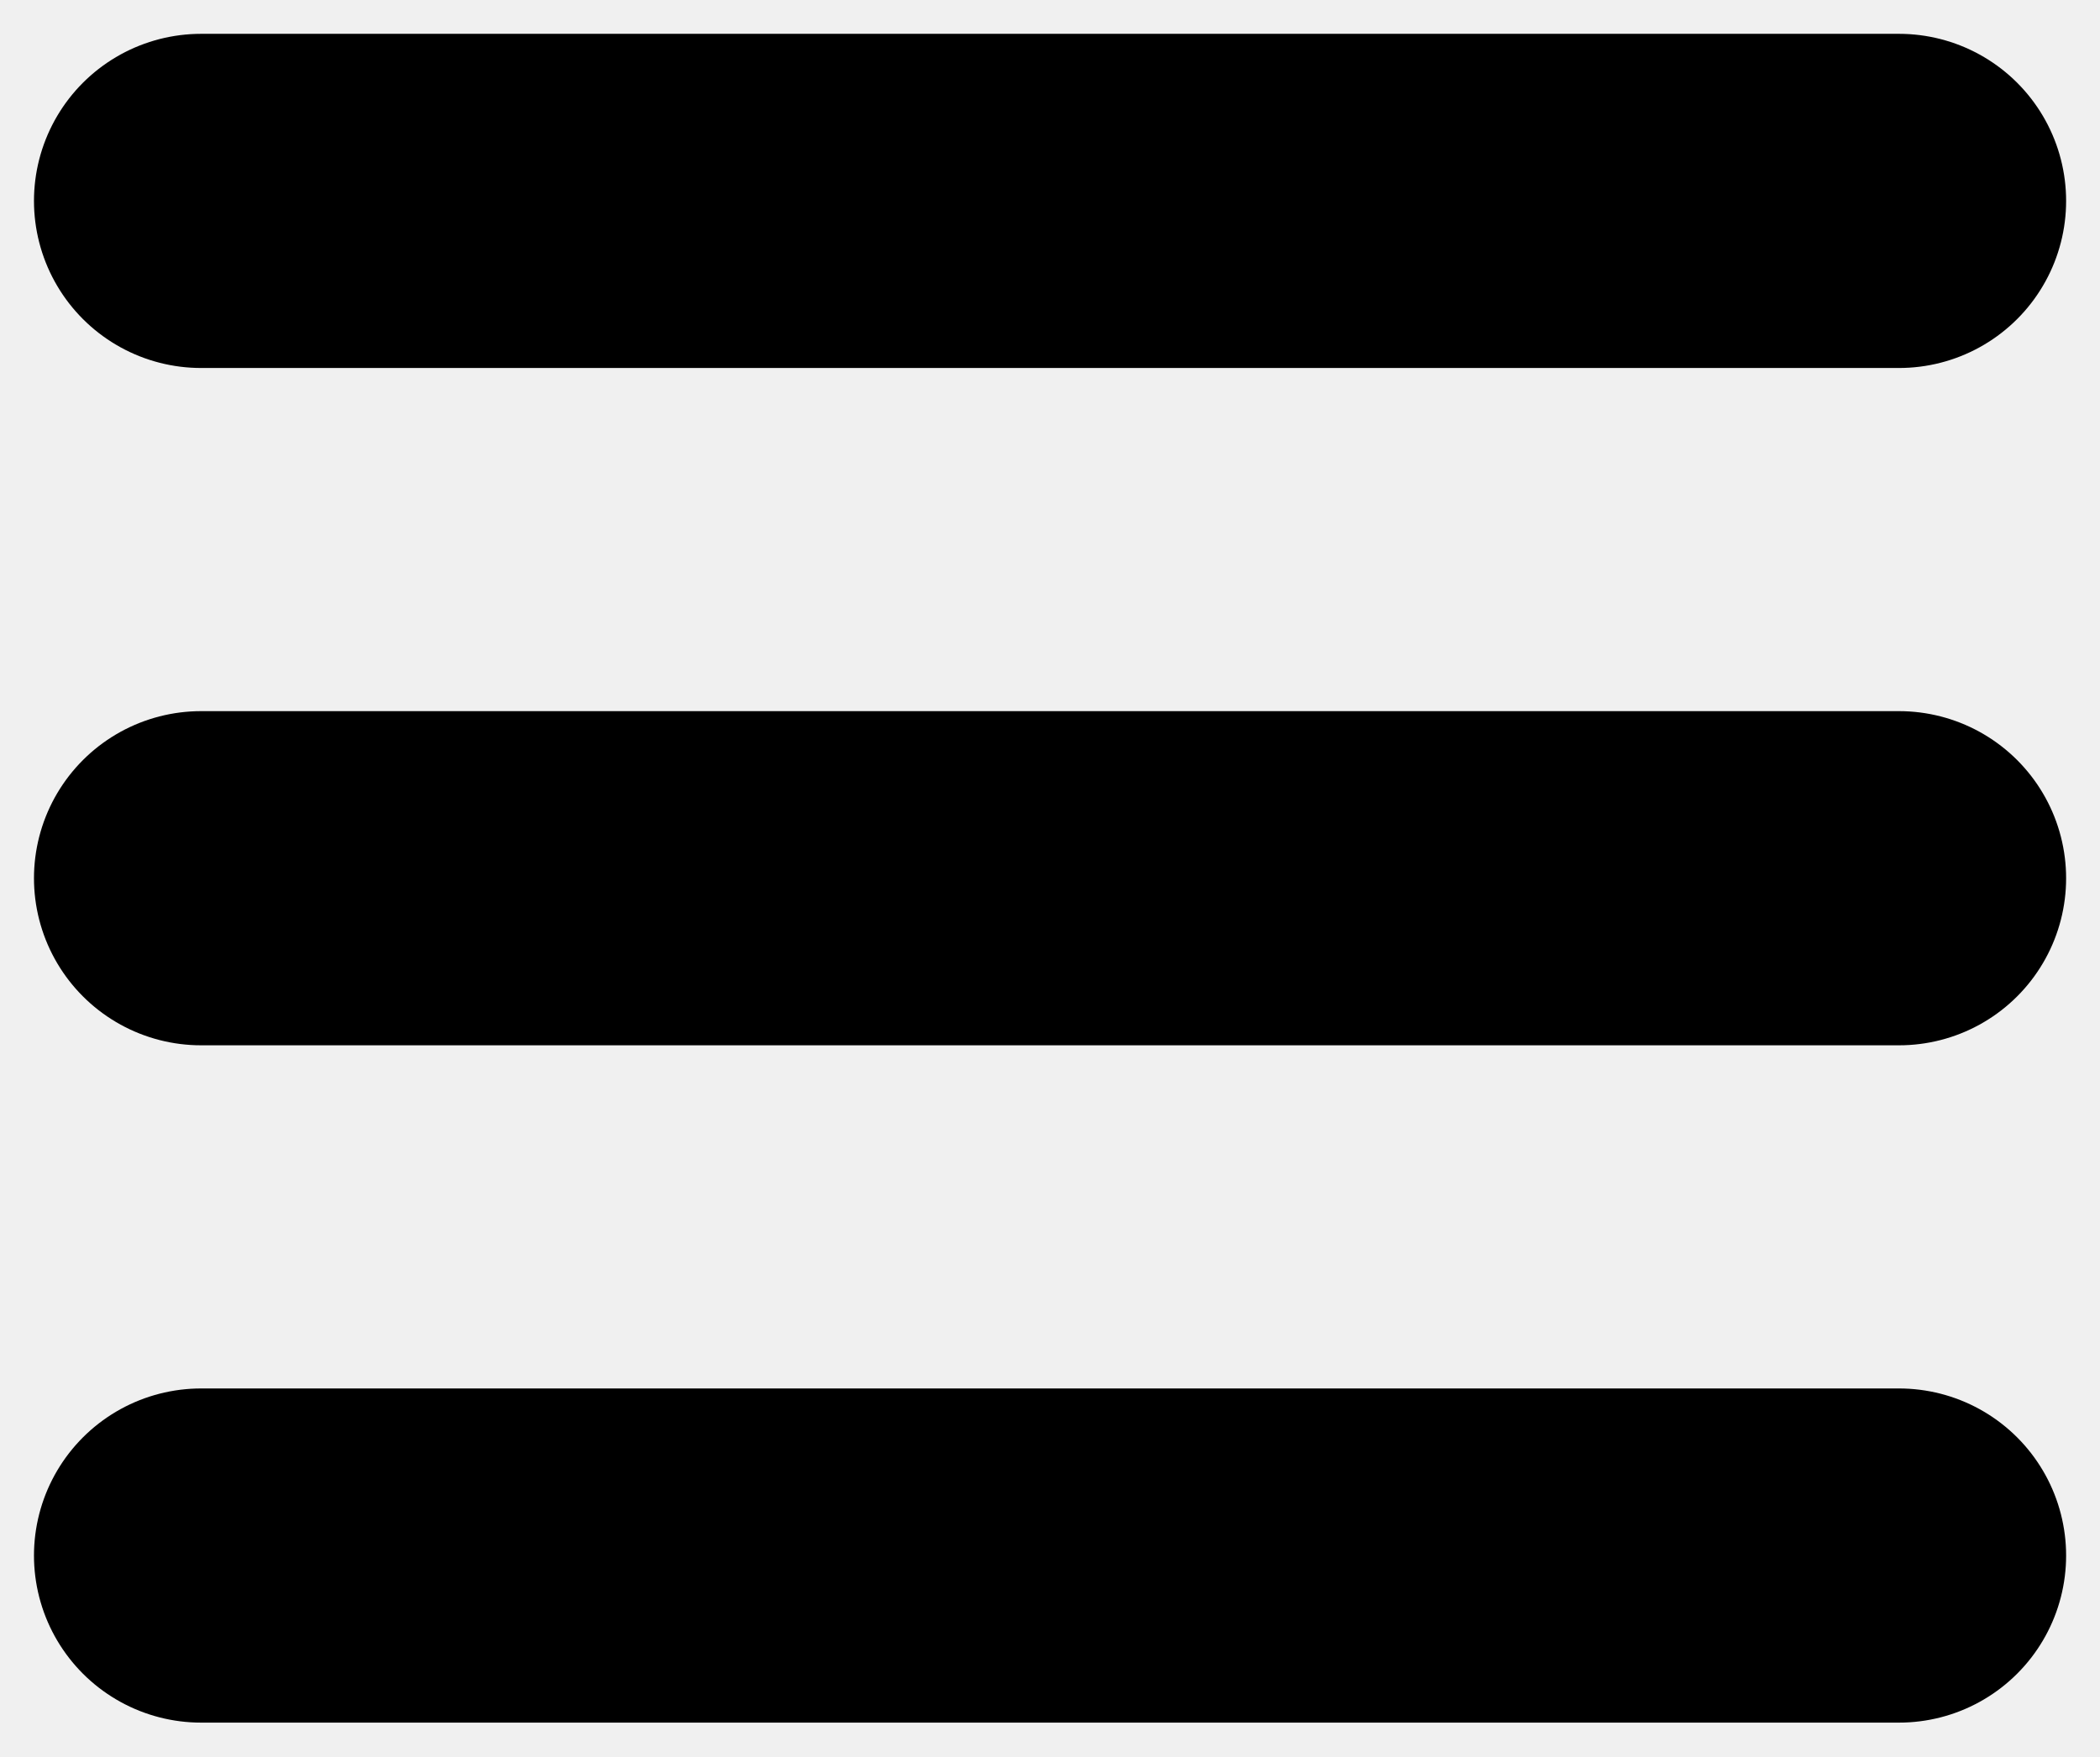
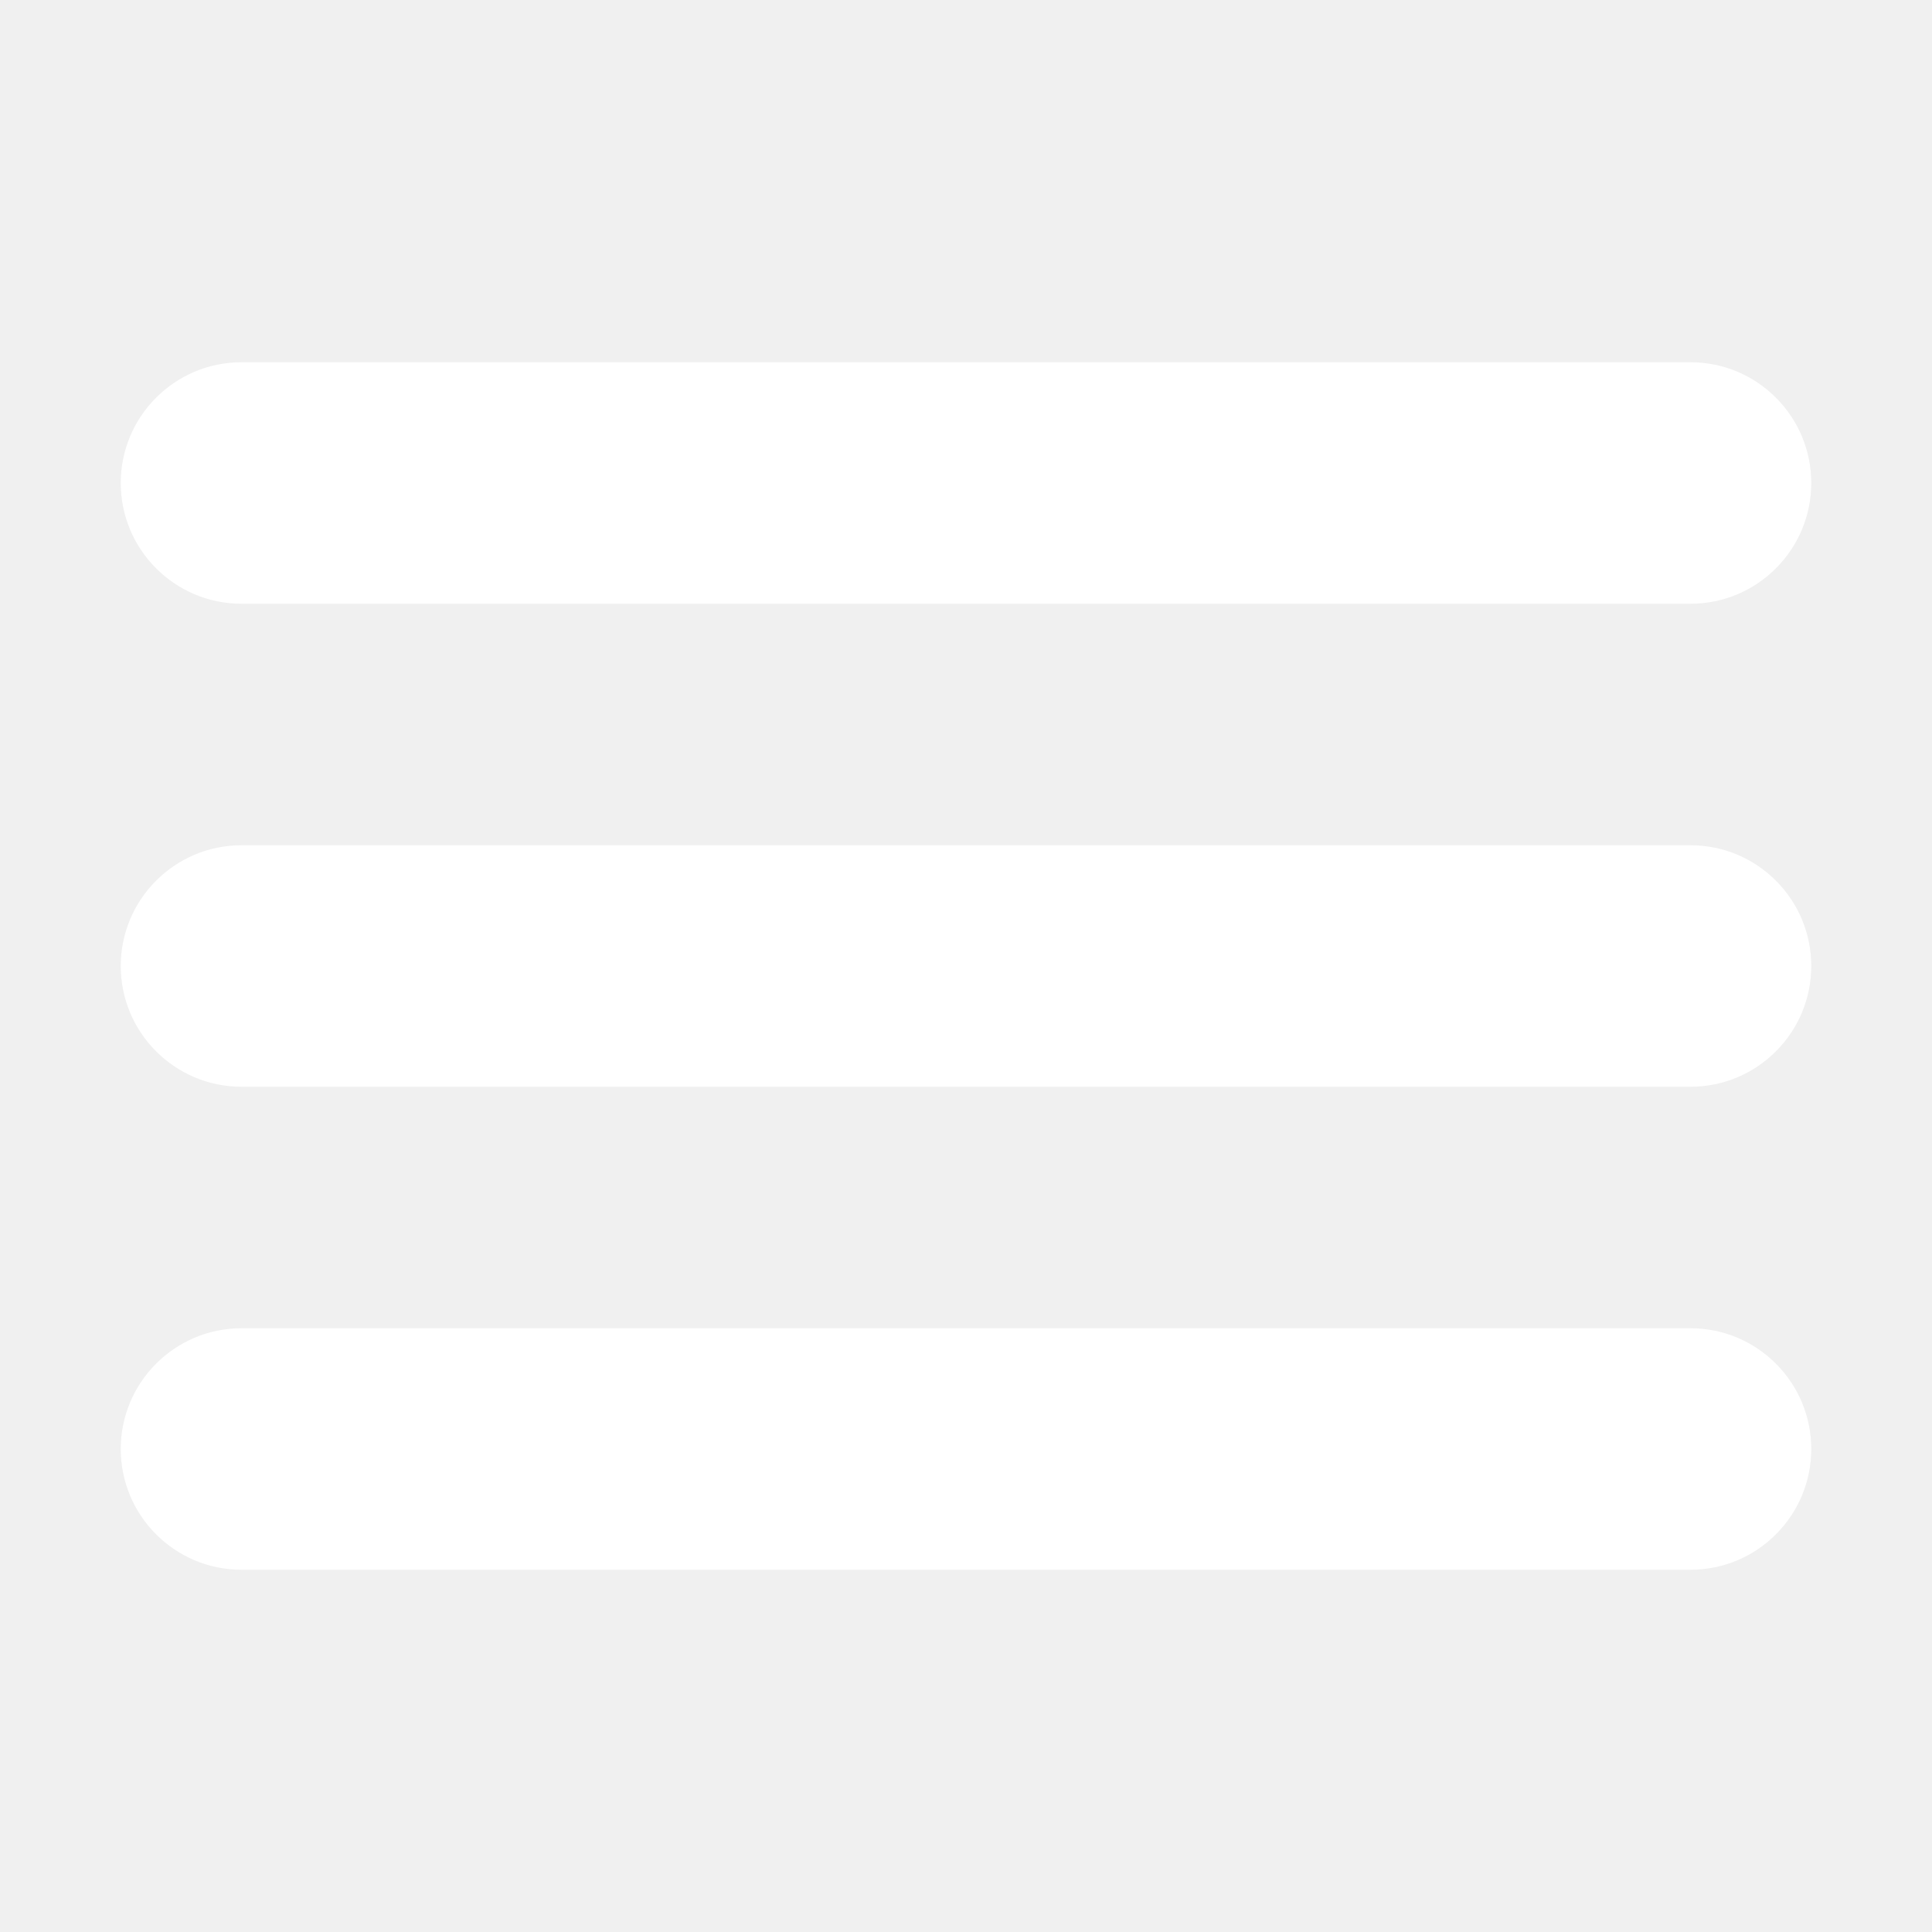
- <svg xmlns="http://www.w3.org/2000/svg" width="310" height="259.344" id="svg2" version="1.1">
-   <defs id="defs4" />
-   <g id="layer1" transform="translate(10.01562,-803.0312)">
-     <g id="g3837">
-       <path id="path3785-0" d="m 19.668,1032.694 250.646,0 0,0" style="fill:none;stroke:#000000;stroke-width:49.336;stroke-linecap:round;stroke-linejoin:miter;stroke-miterlimit:4;stroke-opacity:1;stroke-dasharray:none" />
-       <path id="path3785-0-9" d="m 19.668,932.694 250.646,0 0,0" style="fill:none;stroke:#000000;stroke-width:49.336;stroke-linecap:round;stroke-linejoin:miter;stroke-miterlimit:4;stroke-opacity:1;stroke-dasharray:none" />
-       <path id="path3785-0-4" d="m 19.668,832.694 250.646,0 0,0" style="fill:none;stroke:#000000;stroke-width:49.336;stroke-linecap:round;stroke-linejoin:miter;stroke-miterlimit:4;stroke-opacity:1;stroke-dasharray:none" />
-     </g>
-   </g>
+ <svg xmlns="http://www.w3.org/2000/svg" height="32px" id="Layer_1" style="enable-background:new 0 0 32 32;" version="1.1" viewBox="0 0 32 32" width="32px" xml:space="preserve">
+   <path d="M4,10h24c1.104,0,2-0.896,2-2s-0.896-2-2-2H4C2.896,6,2,6.896,2,8S2.896,10,4,10z M28,14H4c-1.104,0-2,0.896-2,2  s0.896,2,2,2h24c1.104,0,2-0.896,2-2S29.104,14,28,14z M28,22H4c-1.104,0-2,0.896-2,2s0.896,2,2,2h24c1.104,0,2-0.896,2-2  S29.104,22,28,22z" style="fill:#fff;" />
</svg>
